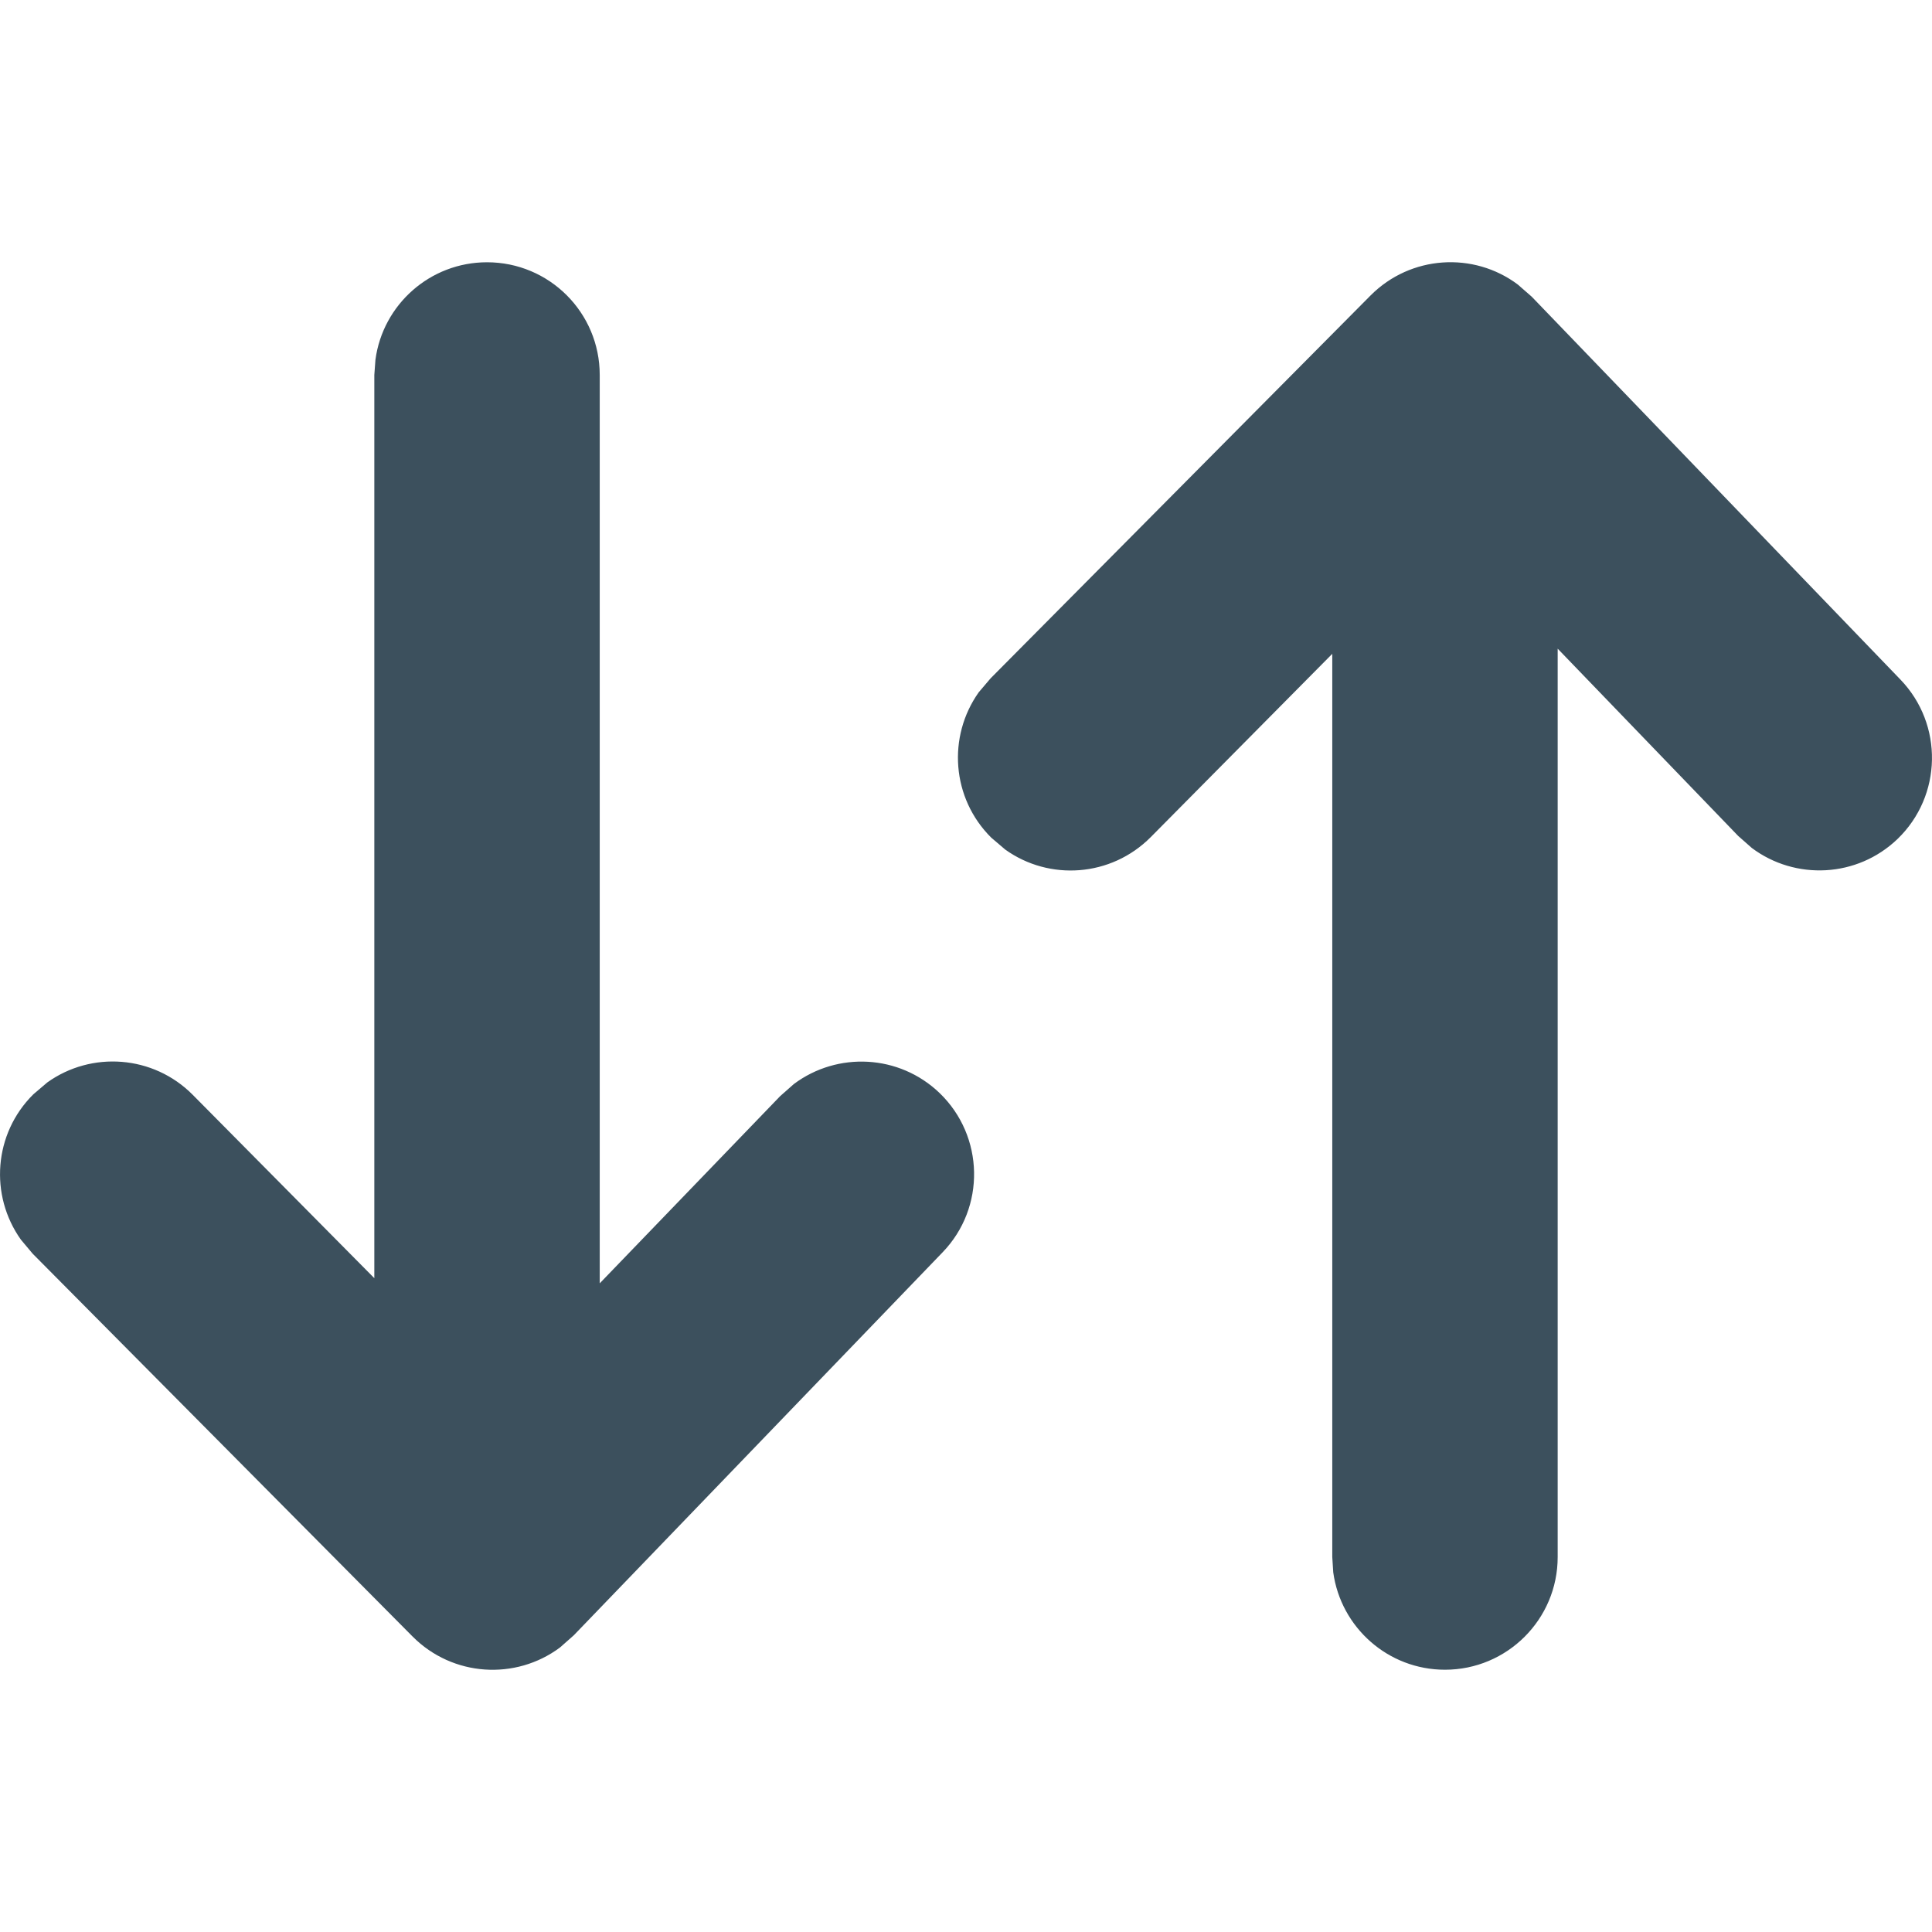
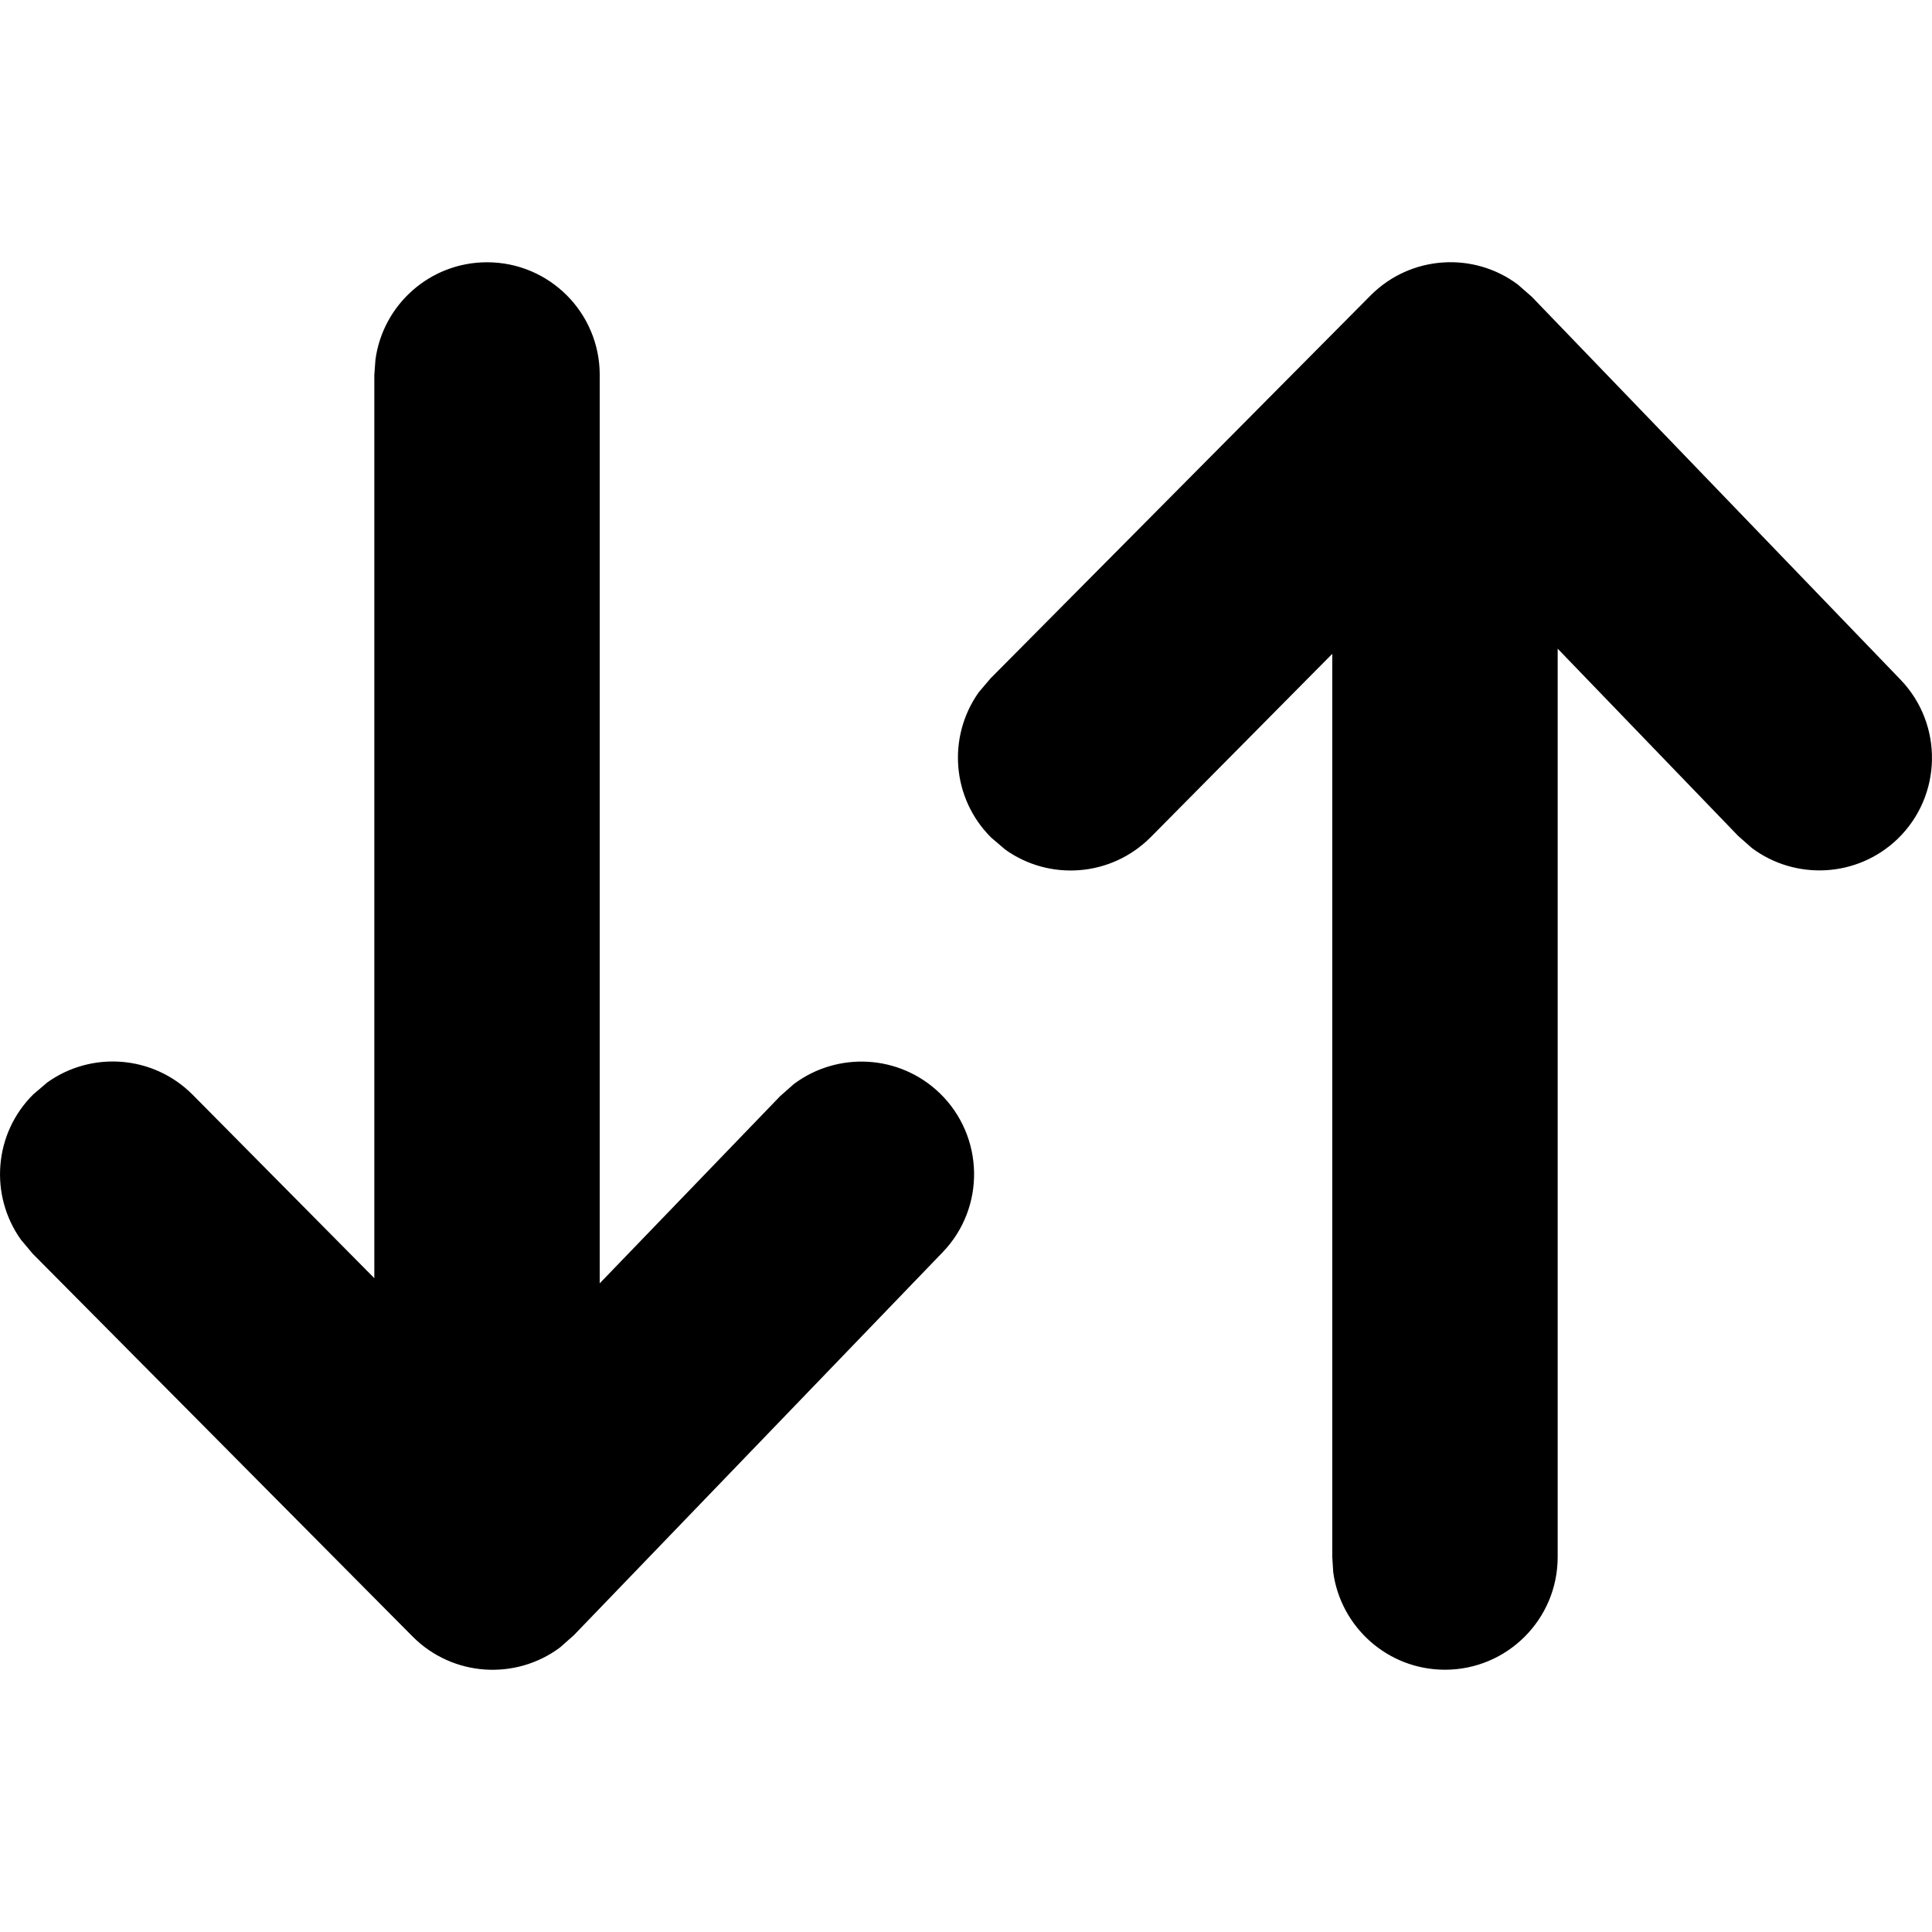
- <svg xmlns="http://www.w3.org/2000/svg" width="12px" height="12px" viewBox="0 0 12 12" version="1.1">
-   <g id="icons/arrows-up-down" stroke="none" stroke-width="1" fill="none" fill-rule="evenodd">
-     <path d="M9.427,1.767 L9.514,1.843 L11.804,4.221 C12.072,4.499 12.064,4.943 11.786,5.211 C11.535,5.452 11.151,5.469 10.881,5.267 L10.796,5.192 L9.675,4.029 L9.675,9.671 C9.675,10.058 9.361,10.371 8.975,10.371 C8.621,10.371 8.328,10.108 8.281,9.766 L8.275,9.671 L8.275,4.061 L7.147,5.2 C6.901,5.447 6.518,5.473 6.244,5.277 L6.157,5.203 C5.91,4.958 5.884,4.575 6.079,4.3 L6.153,4.213 L8.513,1.835 C8.762,1.585 9.153,1.562 9.427,1.767 Z M3.025,1.629 C3.412,1.629 3.725,1.942 3.725,2.329 L3.725,2.329 L3.725,7.971 L4.846,6.808 L4.931,6.733 C5.201,6.531 5.585,6.548 5.836,6.789 C6.114,7.057 6.123,7.501 5.854,7.779 L5.854,7.779 L3.564,10.157 L3.478,10.233 C3.203,10.438 2.812,10.415 2.563,10.165 L2.563,10.165 L0.203,7.787 L0.13,7.7 C-0.066,7.425 -0.04,7.042 0.207,6.797 L0.207,6.797 L0.294,6.723 C0.568,6.527 0.952,6.553 1.197,6.8 L1.197,6.8 L2.325,7.939 L2.325,2.329 L2.332,2.234 C2.378,1.892 2.671,1.629 3.025,1.629 Z" id="arrows-up-down" fill="#3C505D" />
-   </g>
+ <svg xmlns="http://www.w3.org/2000/svg" width="12" height="12" viewBox="0 0 12 12">
+   <path fill-rule="evenodd" d="M9.427,1.767 L9.514,1.843 L11.804,4.221 C12.072,4.499 12.064,4.943 11.786,5.211 C11.535,5.452 11.151,5.469 10.881,5.267 L10.796,5.192 L9.675,4.029 L9.675,9.671 C9.675,10.058 9.361,10.371 8.975,10.371 C8.621,10.371 8.328,10.108 8.281,9.766 L8.275,9.671 L8.275,4.061 L7.147,5.2 C6.901,5.447 6.518,5.473 6.244,5.277 L6.157,5.203 C5.91,4.958 5.884,4.575 6.079,4.3 L6.153,4.213 L8.513,1.835 C8.762,1.585 9.153,1.562 9.427,1.767 Z M3.025,1.629 C3.412,1.629 3.725,1.942 3.725,2.329 L3.725,2.329 L3.725,7.971 L4.846,6.808 L4.931,6.733 C5.201,6.531 5.585,6.548 5.836,6.789 C6.114,7.057 6.123,7.501 5.854,7.779 L5.854,7.779 L3.564,10.157 L3.478,10.233 C3.203,10.438 2.812,10.415 2.563,10.165 L2.563,10.165 L0.203,7.787 L0.13,7.7 C-0.066,7.425 -0.04,7.042 0.207,6.797 L0.207,6.797 L0.294,6.723 C0.568,6.527 0.952,6.553 1.197,6.8 L1.197,6.8 L2.325,7.939 L2.325,2.329 L2.332,2.234 C2.378,1.892 2.671,1.629 3.025,1.629 Z" />
</svg>
